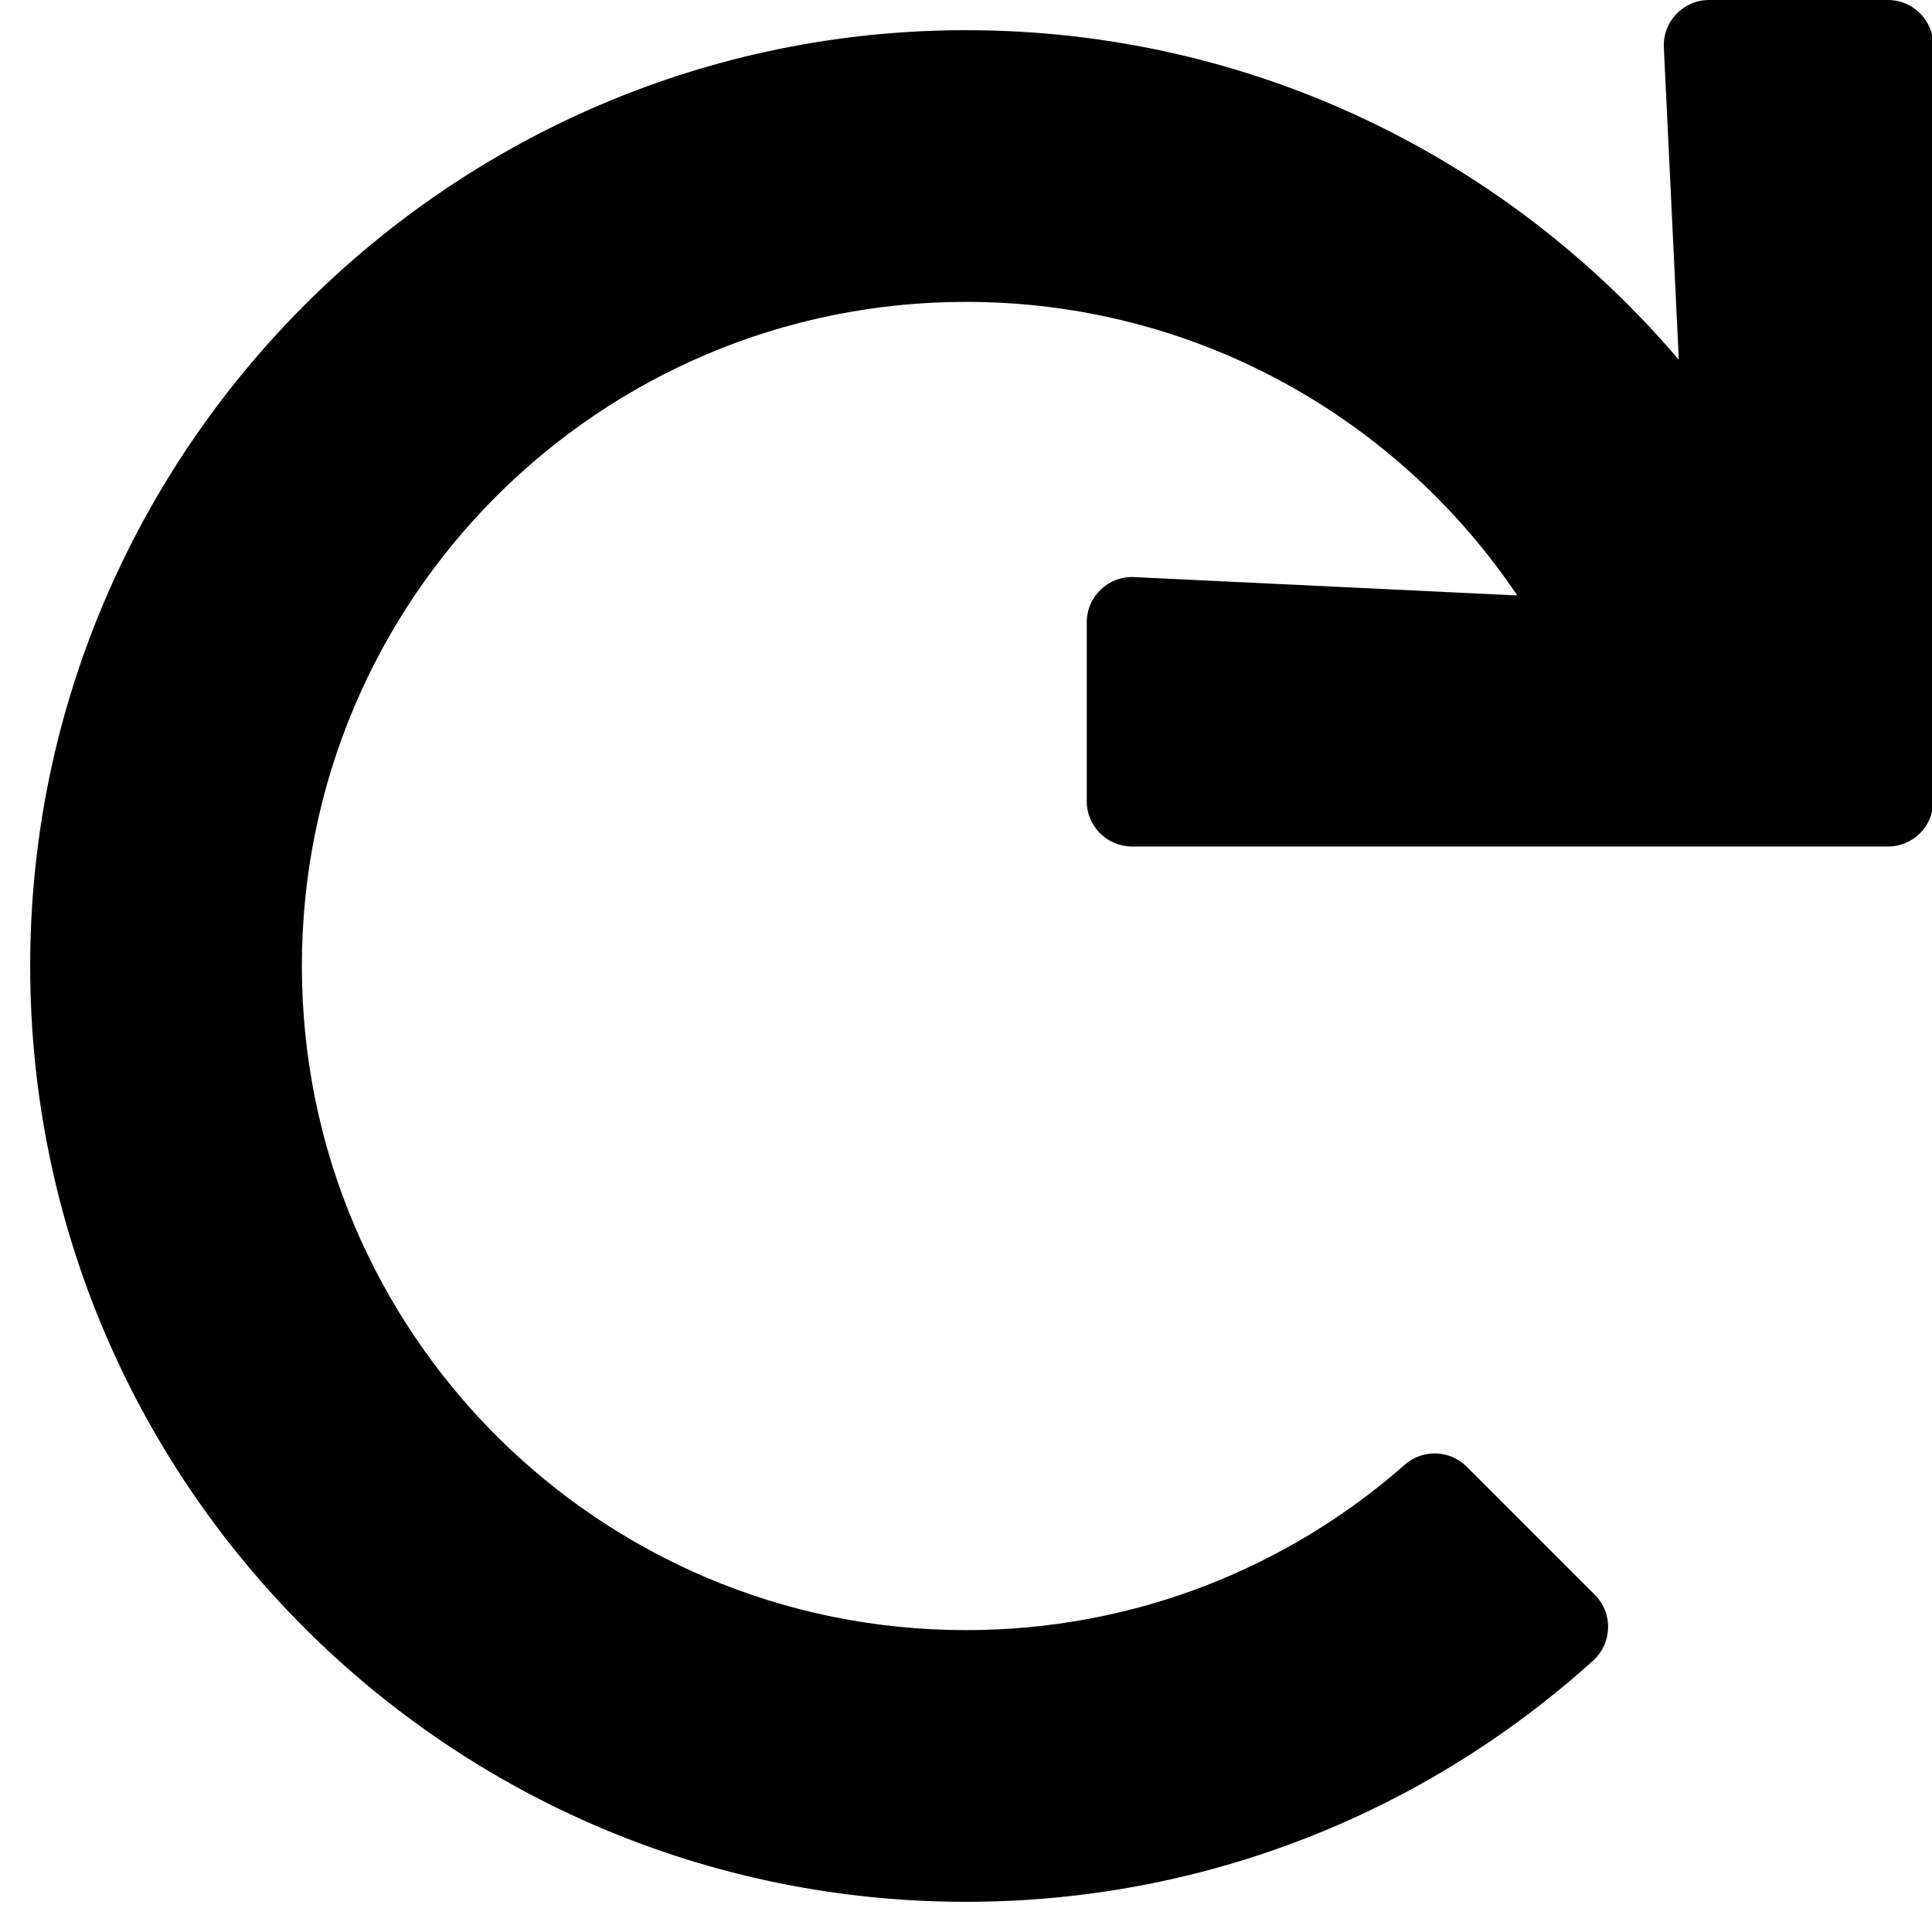
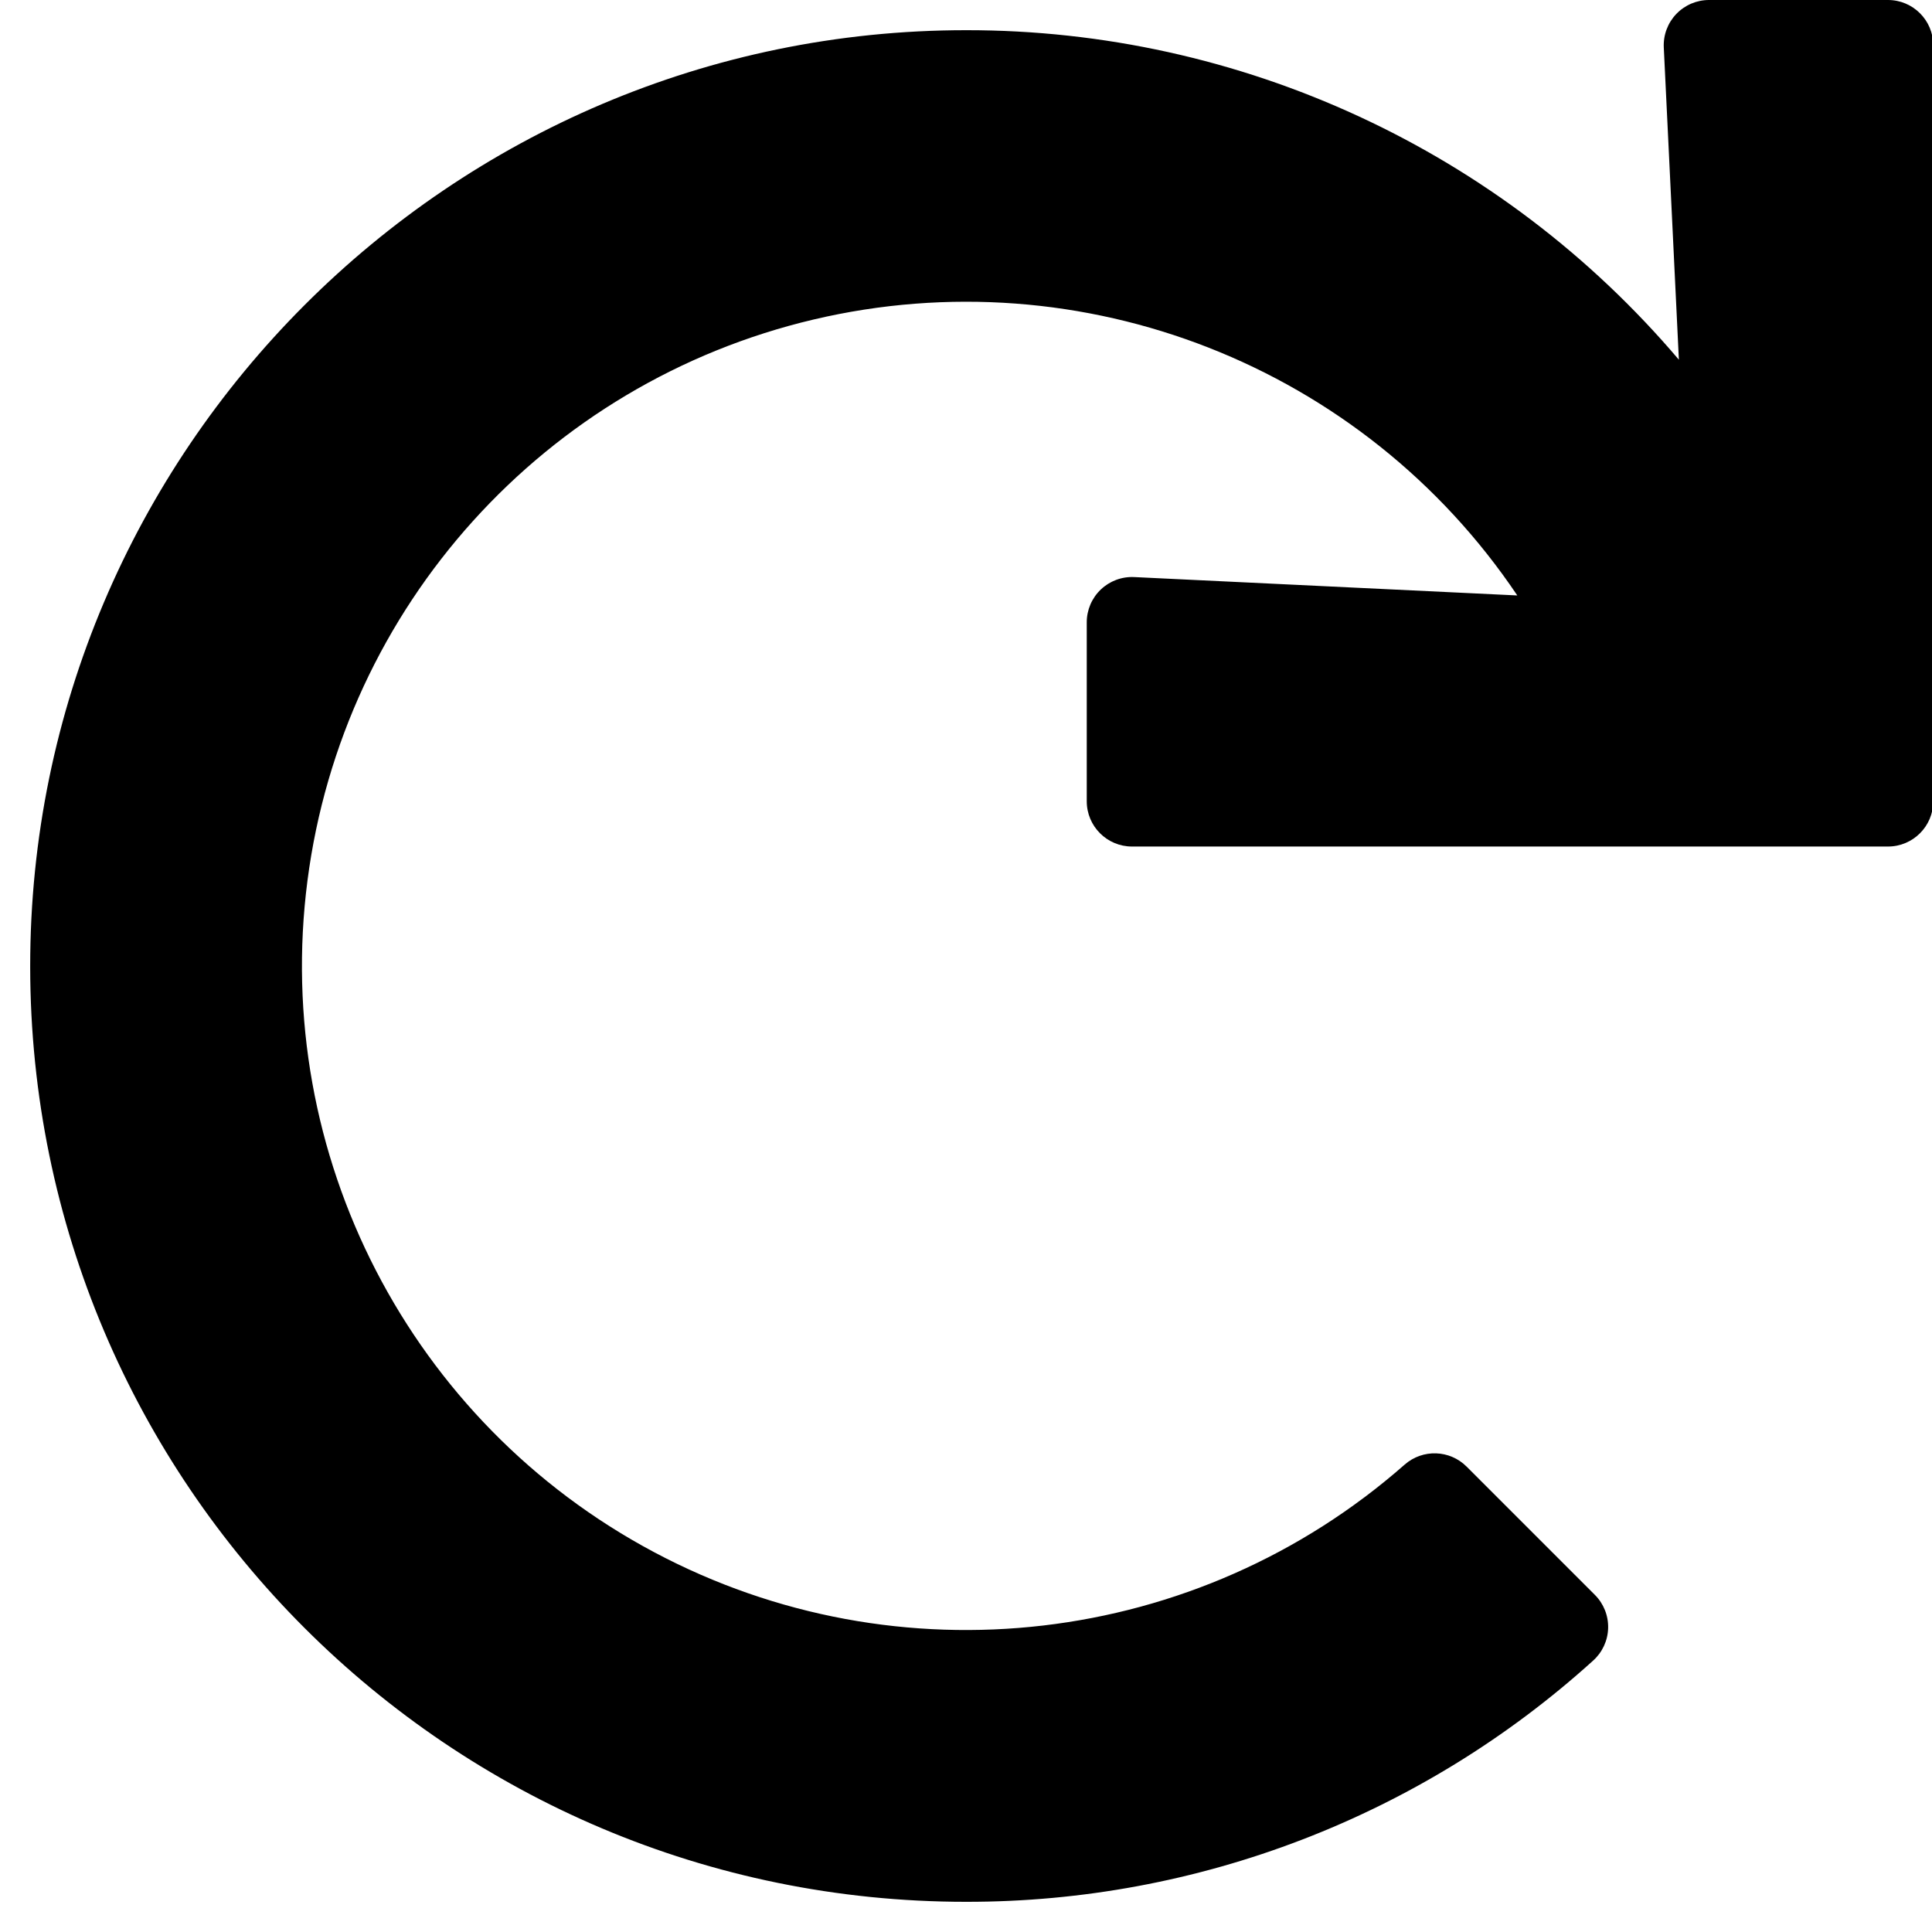
- <svg xmlns="http://www.w3.org/2000/svg" aria-hidden="true" focusable="false" data-prefix="fas" data-icon="redo" class="svg-inline--fa fa-redo fa-w-16" role="img" viewBox="0 0 512 512">
-   <path d="M500.333 0h-47.411c-6.853 0-12.314 5.729-11.986 12.574l3.966 82.759C399.416 41.899 331.672 8 256.001 8 119.34 8 7.899 119.526 8 256.187 8.101 393.068 119.096 504 256 504c63.926 0 122.202-24.187 166.178-63.908 5.113-4.618 5.354-12.561.482-17.433l-33.971-33.971c-4.466-4.466-11.64-4.717-16.38-.543C341.308 415.448 300.606 432 256 432c-97.267 0-176-78.716-176-176 0-97.267 78.716-176 176-176 60.892 0 114.506 30.858 146.099 77.8l-101.525-4.865c-6.845-.328-12.574 5.133-12.574 11.986v47.411c0 6.627 5.373 12 12 12h200.333c6.627 0 12-5.373 12-12V12c0-6.627-5.373-12-12-12z" />
+ <svg xmlns="http://www.w3.org/2000/svg" viewBox="0 0 512 512">
+   <path d="M500.33 0h-47.41a12 12 0 0 0-12 12.57l4 82.76A247.42 247.42 0 0 0 256 8C119.34 8 7.9 119.53 8 256.19 8.1 393.07 119.1 504 256 504a247.1 247.1 0 0 0 166.18-63.91 12 12 0 0 0 .48-17.43l-34-34a12 12 0 0 0-16.38-.55A176 176 0 1 1 402.1 157.8l-101.53-4.87a12 12 0 0 0-12.57 12v47.41a12 12 0 0 0 12 12h200.33a12 12 0 0 0 12-12V12a12 12 0 0 0-12-12z" />
</svg>
